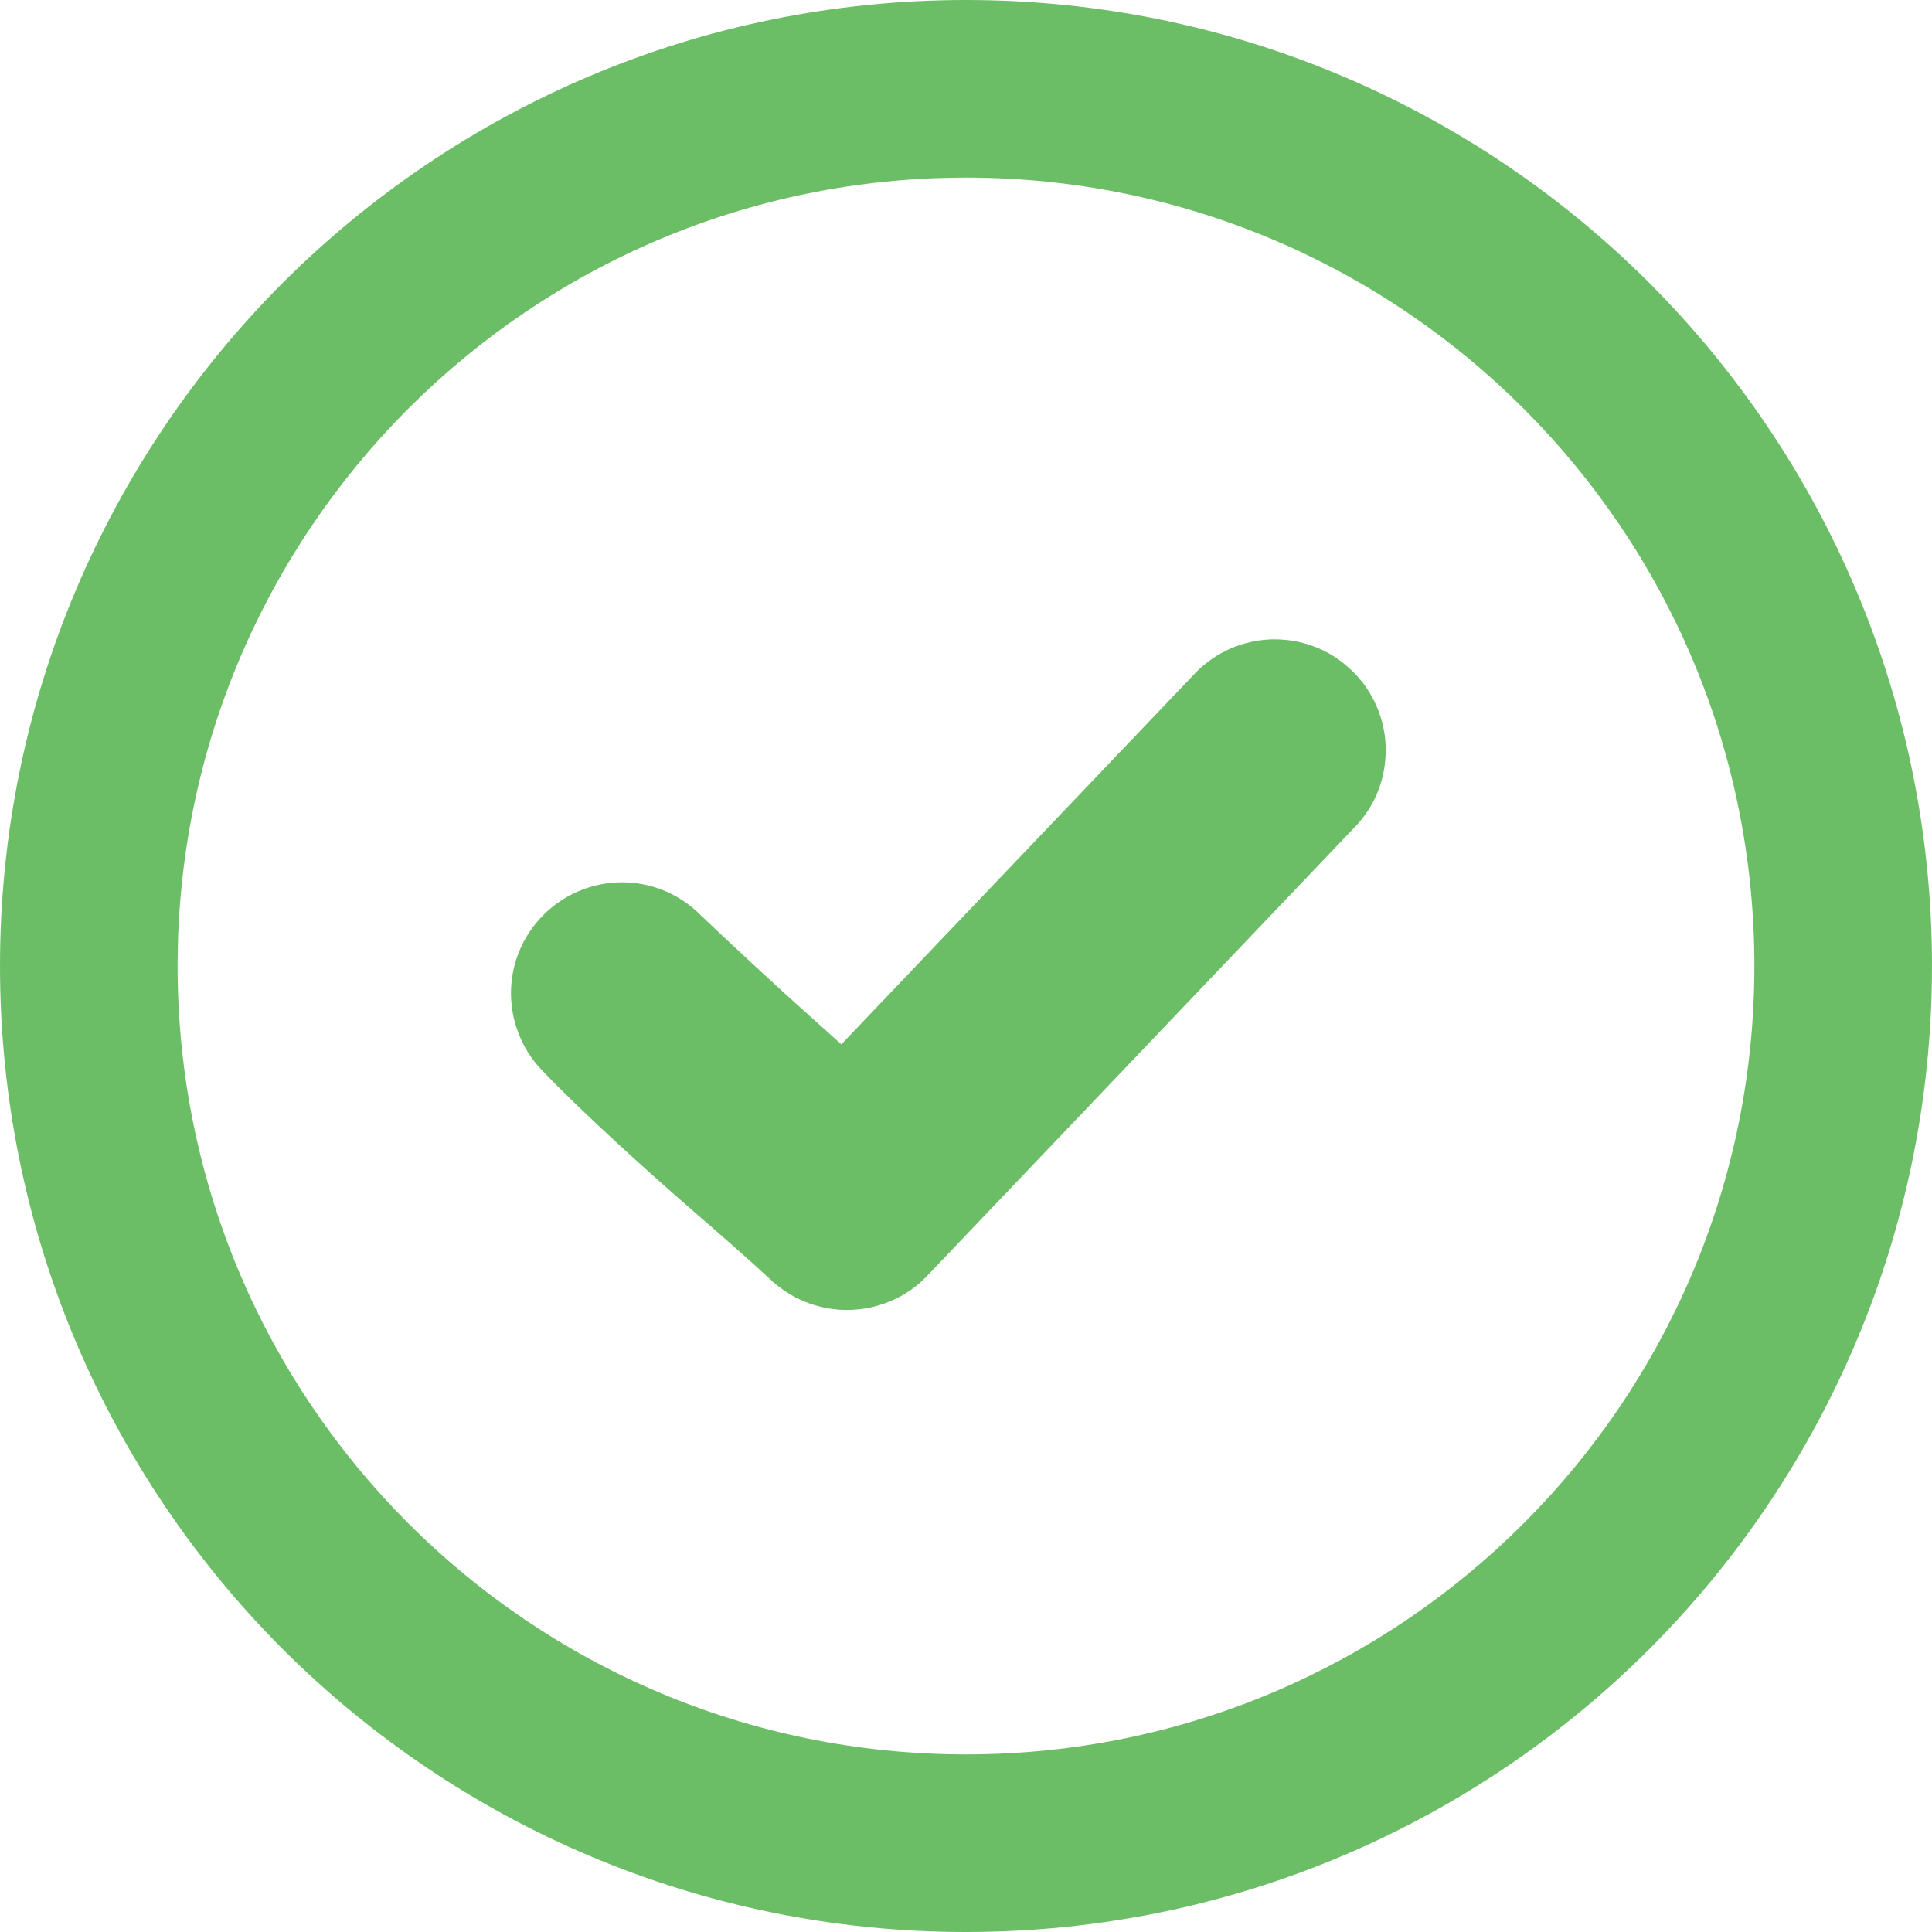
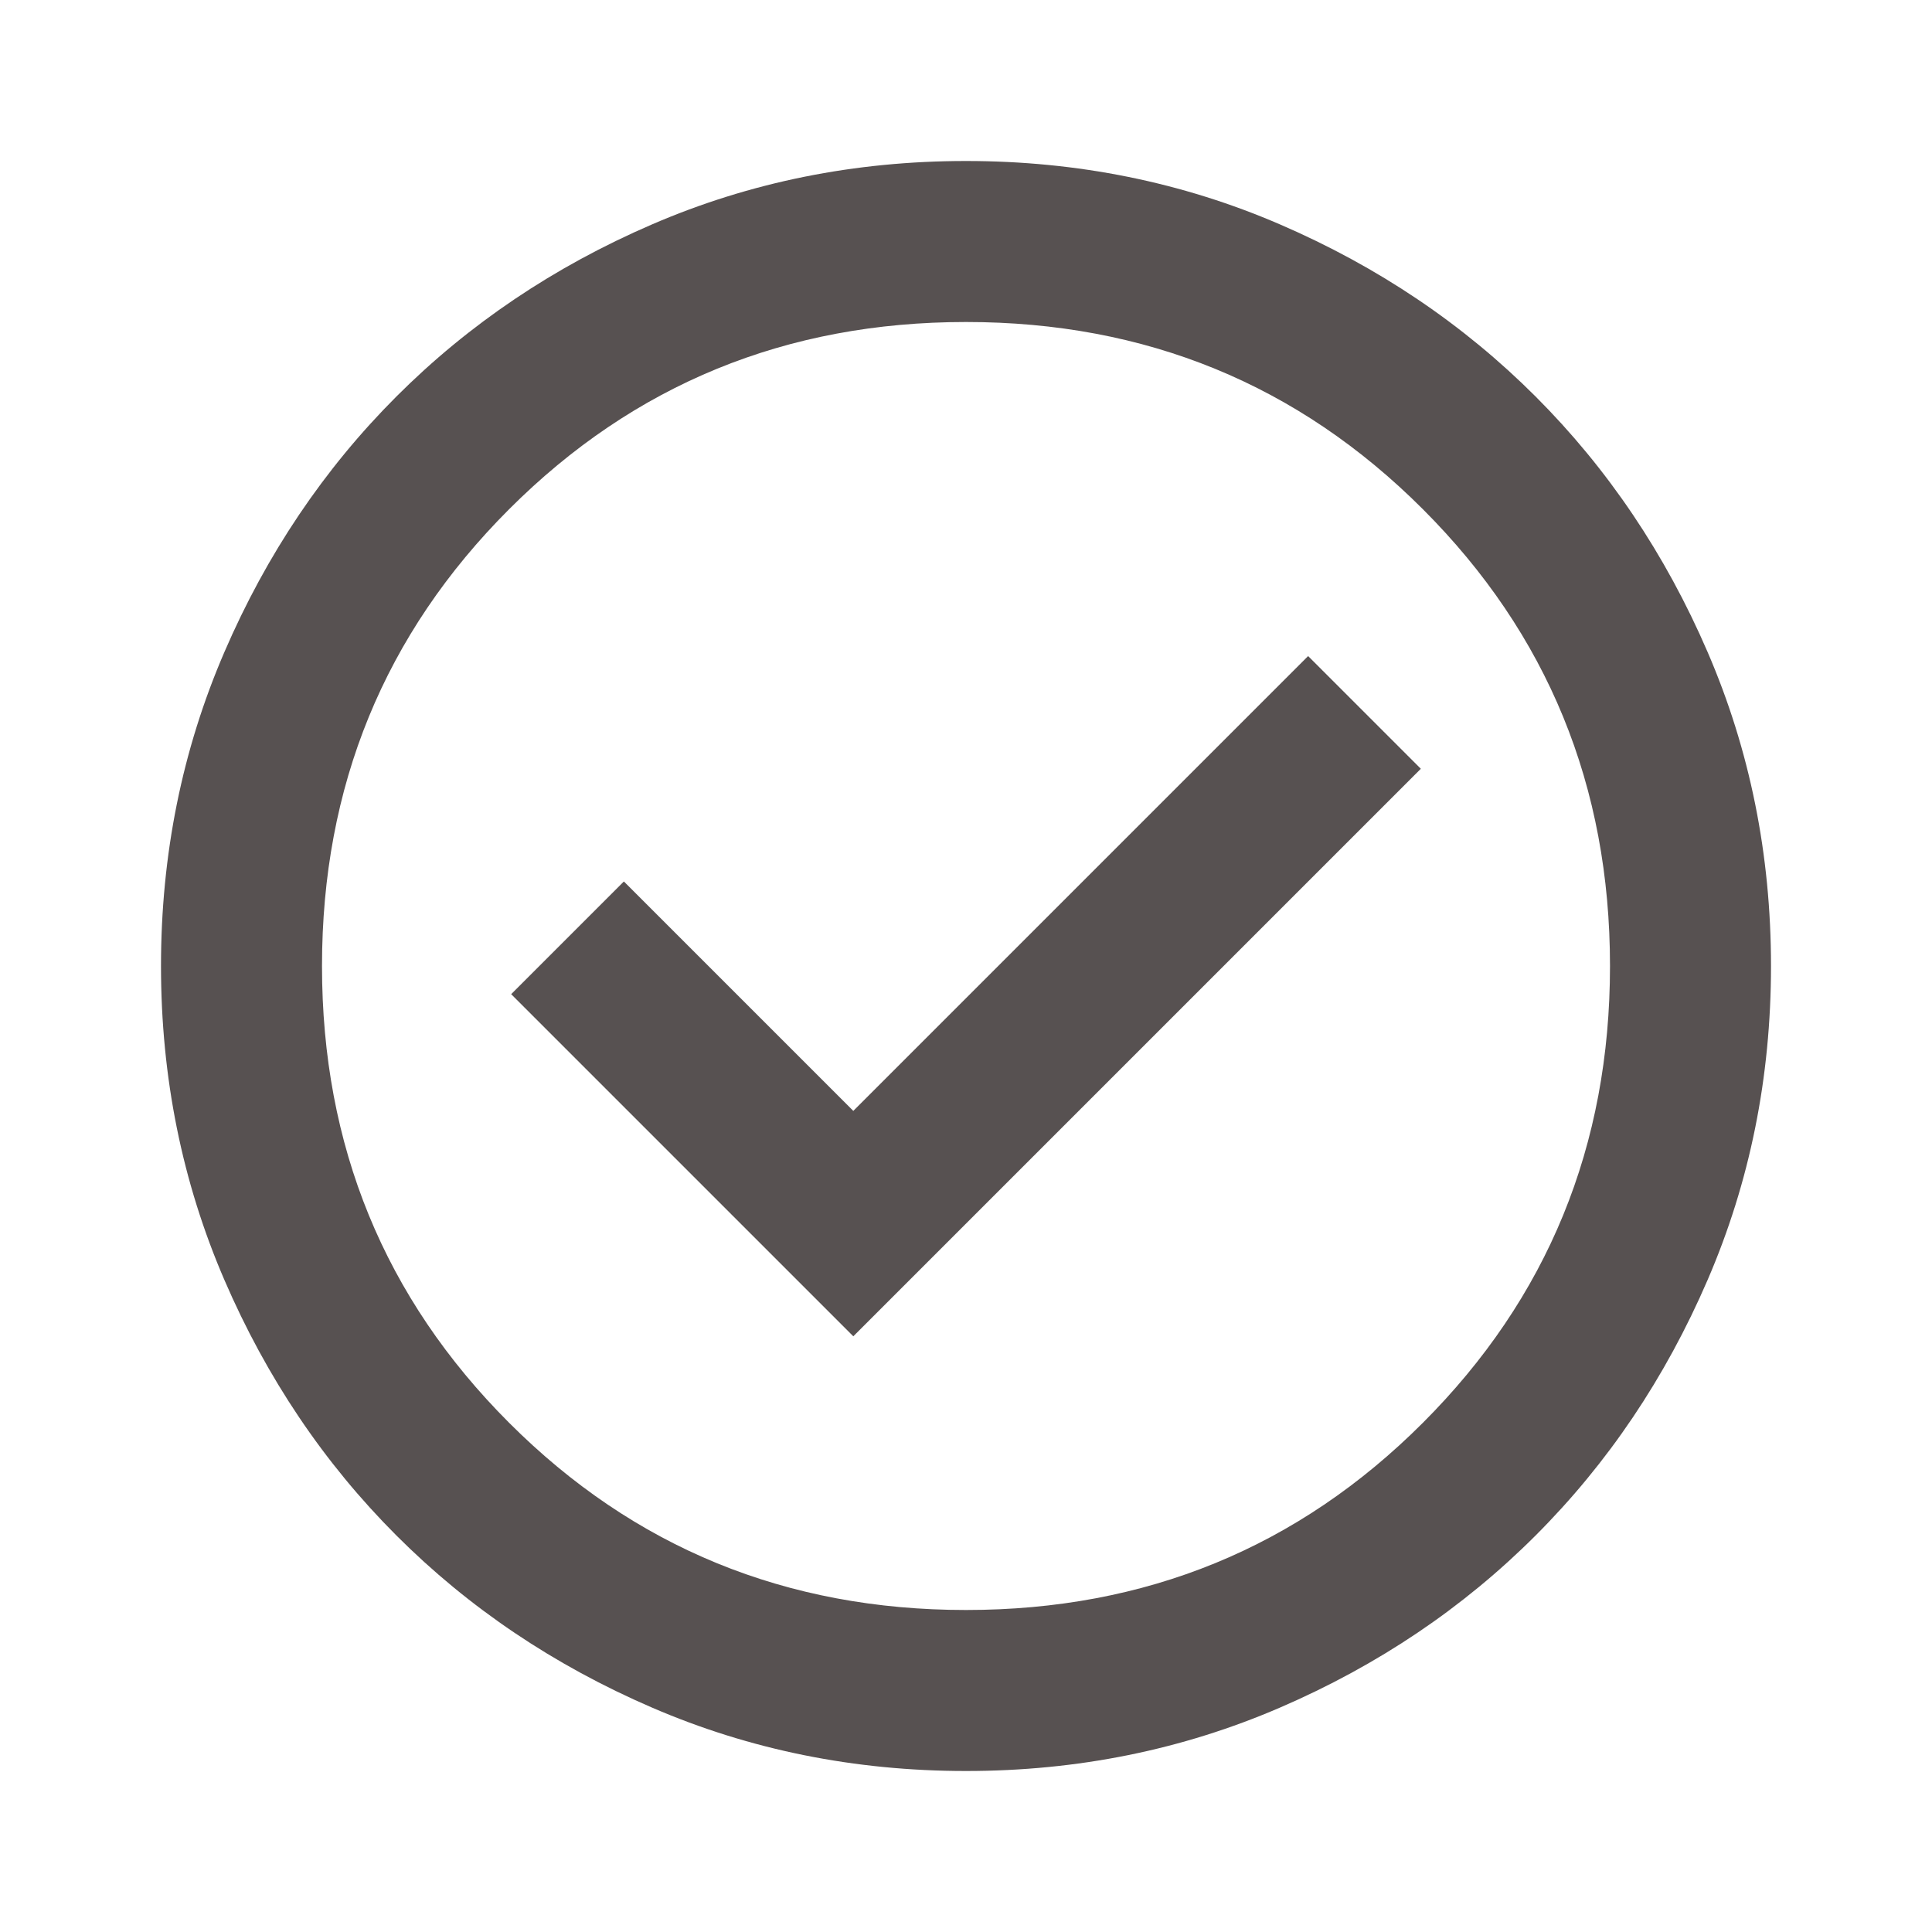
- <svg xmlns="http://www.w3.org/2000/svg" version="1.1" id="Layer_1" x="0px" y="0px" width="122.88px" height="122.88px" viewBox="0 0 122.88 122.88" enable-background="new 0 0 122.88 122.88" xml:space="preserve">
-   <g>
-     <path fill="#6BBE66" d="M34.388,67.984c-0.286-0.308-0.542-0.638-0.762-0.981c-0.221-0.345-0.414-0.714-0.573-1.097 c-0.531-1.265-0.675-2.631-0.451-3.934c0.224-1.294,0.812-2.531,1.744-3.548l0.34-0.35c2.293-2.185,5.771-2.592,8.499-0.951 c0.39,0.233,0.762,0.51,1.109,0.827l0.034,0.031c1.931,1.852,5.198,4.881,7.343,6.79l1.841,1.651l22.532-23.635 c0.317-0.327,0.666-0.62,1.035-0.876c0.378-0.261,0.775-0.482,1.185-0.661c0.414-0.181,0.852-0.323,1.3-0.421 c0.447-0.099,0.903-0.155,1.356-0.165h0.026c0.451-0.005,0.893,0.027,1.341,0.103c0.437,0.074,0.876,0.193,1.333,0.369 c0.421,0.161,0.825,0.363,1.207,0.604c0.365,0.231,0.721,0.506,1.056,0.822l0.162,0.147c0.316,0.313,0.601,0.653,0.85,1.014 c0.256,0.369,0.475,0.766,0.652,1.178c0.183,0.414,0.325,0.852,0.424,1.299c0.1,0.439,0.154,0.895,0.165,1.36v0.23 c-0.004,0.399-0.042,0.804-0.114,1.204c-0.079,0.435-0.198,0.863-0.356,1.271c-0.16,0.418-0.365,0.825-0.607,1.21 c-0.238,0.377-0.518,0.739-0.832,1.07l-27.219,28.56c-0.32,0.342-0.663,0.642-1.022,0.898c-0.369,0.264-0.767,0.491-1.183,0.681 c-0.417,0.188-0.851,0.337-1.288,0.44c-0.435,0.104-0.889,0.166-1.35,0.187l-0.125,0.003c-0.423,0.009-0.84-0.016-1.241-0.078 l-0.102-0.02c-0.415-0.07-0.819-0.174-1.205-0.31c-0.421-0.15-0.833-0.343-1.226-0.575l-0.063-0.04 c-0.371-0.224-0.717-0.477-1.032-0.754l-0.063-0.06c-1.58-1.466-3.297-2.958-5.033-4.466c-3.007-2.613-7.178-6.382-9.678-9.02 L34.388,67.984L34.388,67.984z M61.44,0c16.96,0,32.328,6.883,43.453,17.987c11.104,11.125,17.986,26.493,17.986,43.453 c0,16.961-6.883,32.329-17.986,43.454C93.769,115.998,78.4,122.88,61.44,122.88c-16.961,0-32.329-6.882-43.454-17.986 C6.882,93.769,0,78.4,0,61.439C0,44.48,6.882,29.112,17.986,17.987C29.112,6.883,44.479,0,61.44,0L61.44,0z M96.899,25.981 C87.826,16.907,75.29,11.296,61.44,11.296c-13.851,0-26.387,5.611-35.46,14.685c-9.073,9.073-14.684,21.609-14.684,35.458 c0,13.851,5.611,26.387,14.684,35.46s21.609,14.685,35.46,14.685c13.85,0,26.386-5.611,35.459-14.685s14.684-21.609,14.684-35.46 C111.583,47.59,105.973,35.054,96.899,25.981L96.899,25.981z" />
-   </g>
+ <svg xmlns="http://www.w3.org/2000/svg" height="24px" viewBox="0 -960 960 960" width="24px" fill="#575151">
+   <path d="m424-296 282-282-56-56-226 226-114-114-56 56 170 170Zm56 216q-83 0-156-31.5T197-197q-54-54-85.5-127T80-480q0-83 31.5-156T197-763q54-54 127-85.5T480-880q83 0 156 31.5T763-763q54 54 85.5 127T880-480q0 83-31.5 156T763-197q-54 54-127 85.5T480-80Zm0-80q134 0 227-93t93-227q0-134-93-227t-227-93q-134 0-227 93t-93 227q0 134 93 227t227 93Zm0-320Z" />
</svg>
